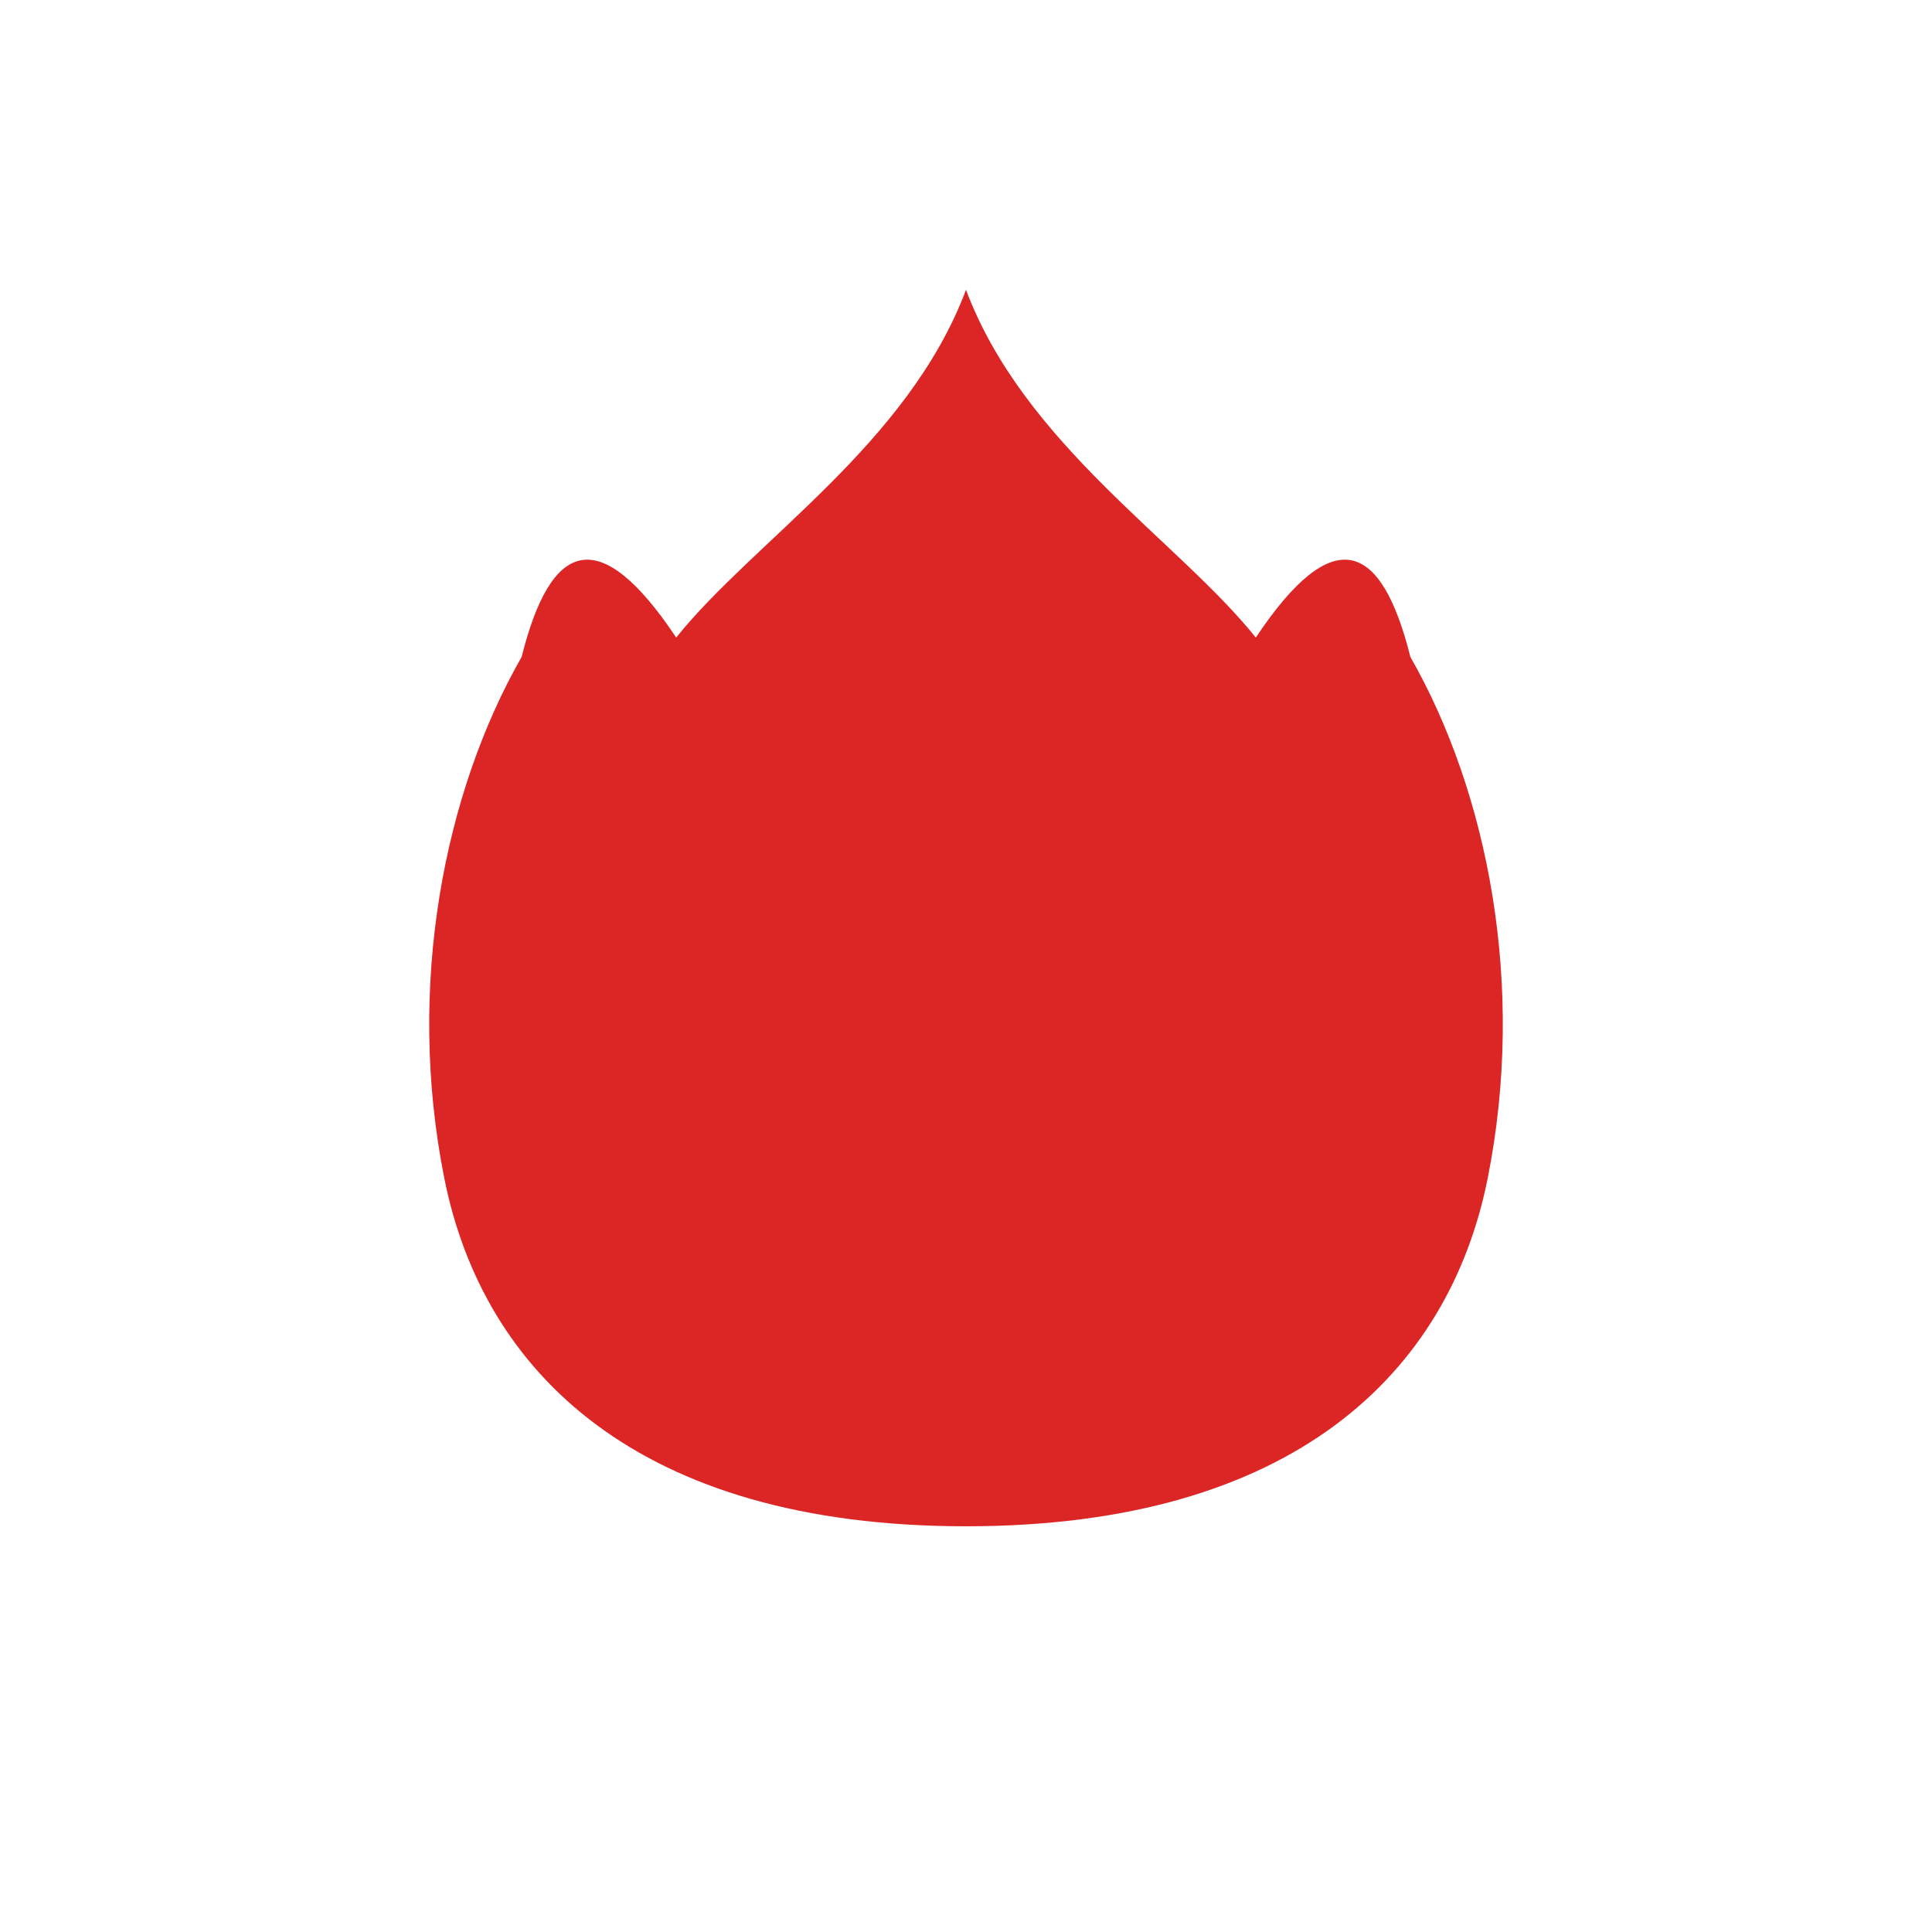
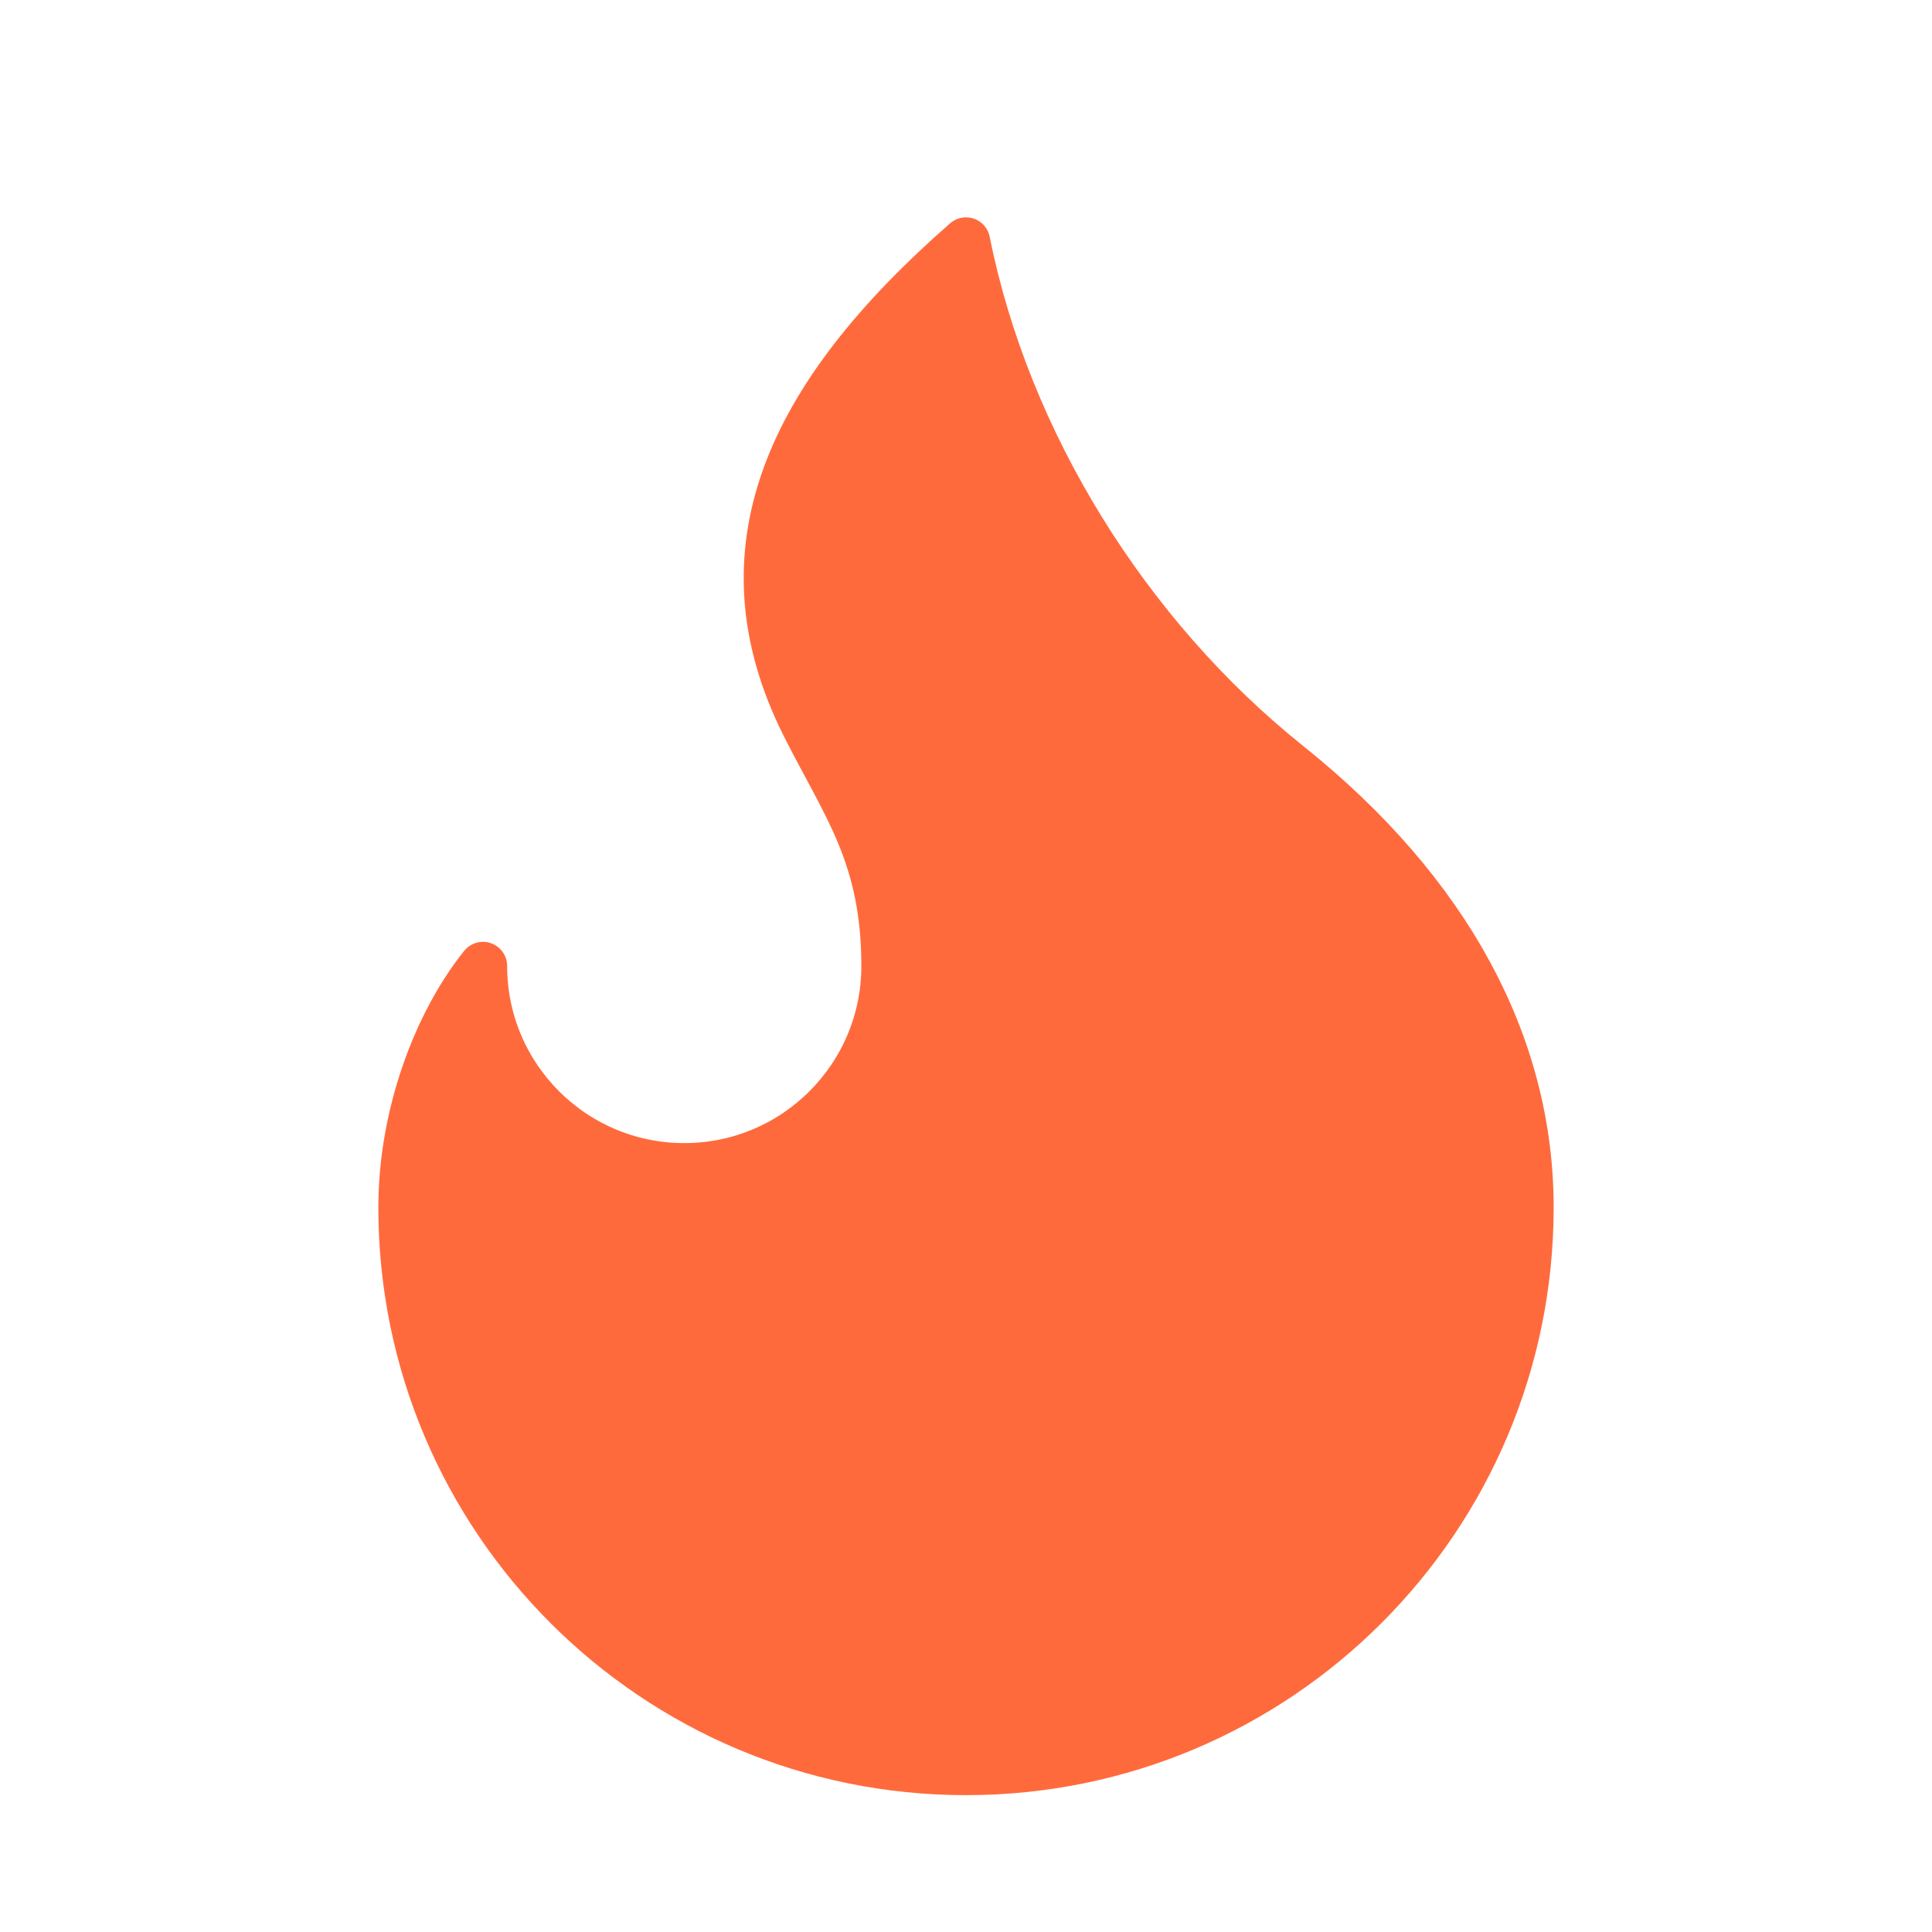
- <svg xmlns="http://www.w3.org/2000/svg" viewBox="0 0 200 200">
-   <path d="M100 30 C106 46 122 56 130 66 C138 54 143 56 146 68 C154 82 158 102 154 122 C150 142 134 158 100 158 C66 158 50 142 46 122 C42 102 46 82 54 68 C57 56 62 54 70 66 C78 56 94 46 100 30 Z" fill="#dc2626" />
+ <svg xmlns="http://www.w3.org/2000/svg" viewBox="0 0 24 24" width="24" height="24">
+   <g fill="#ff6a3d" stroke="#ff6a3d" stroke-width=".6" stroke-linecap="round" stroke-linejoin="round">
+     <path d="M8.5 14.5A2.5 2.5 0 0 0 11 12c0-1.38-.5-2-1-3-1.072-2.143-.224-4.054 2-6 .5 2.5 2 4.9 4 6.5 2 1.6 3 3.5 3 5.5a7 7 0 1 1-14 0c0-1.153.433-2.294 1-3a2.5 2.5 0 0 0 2.5 2.5z" />
+   </g>
</svg>
